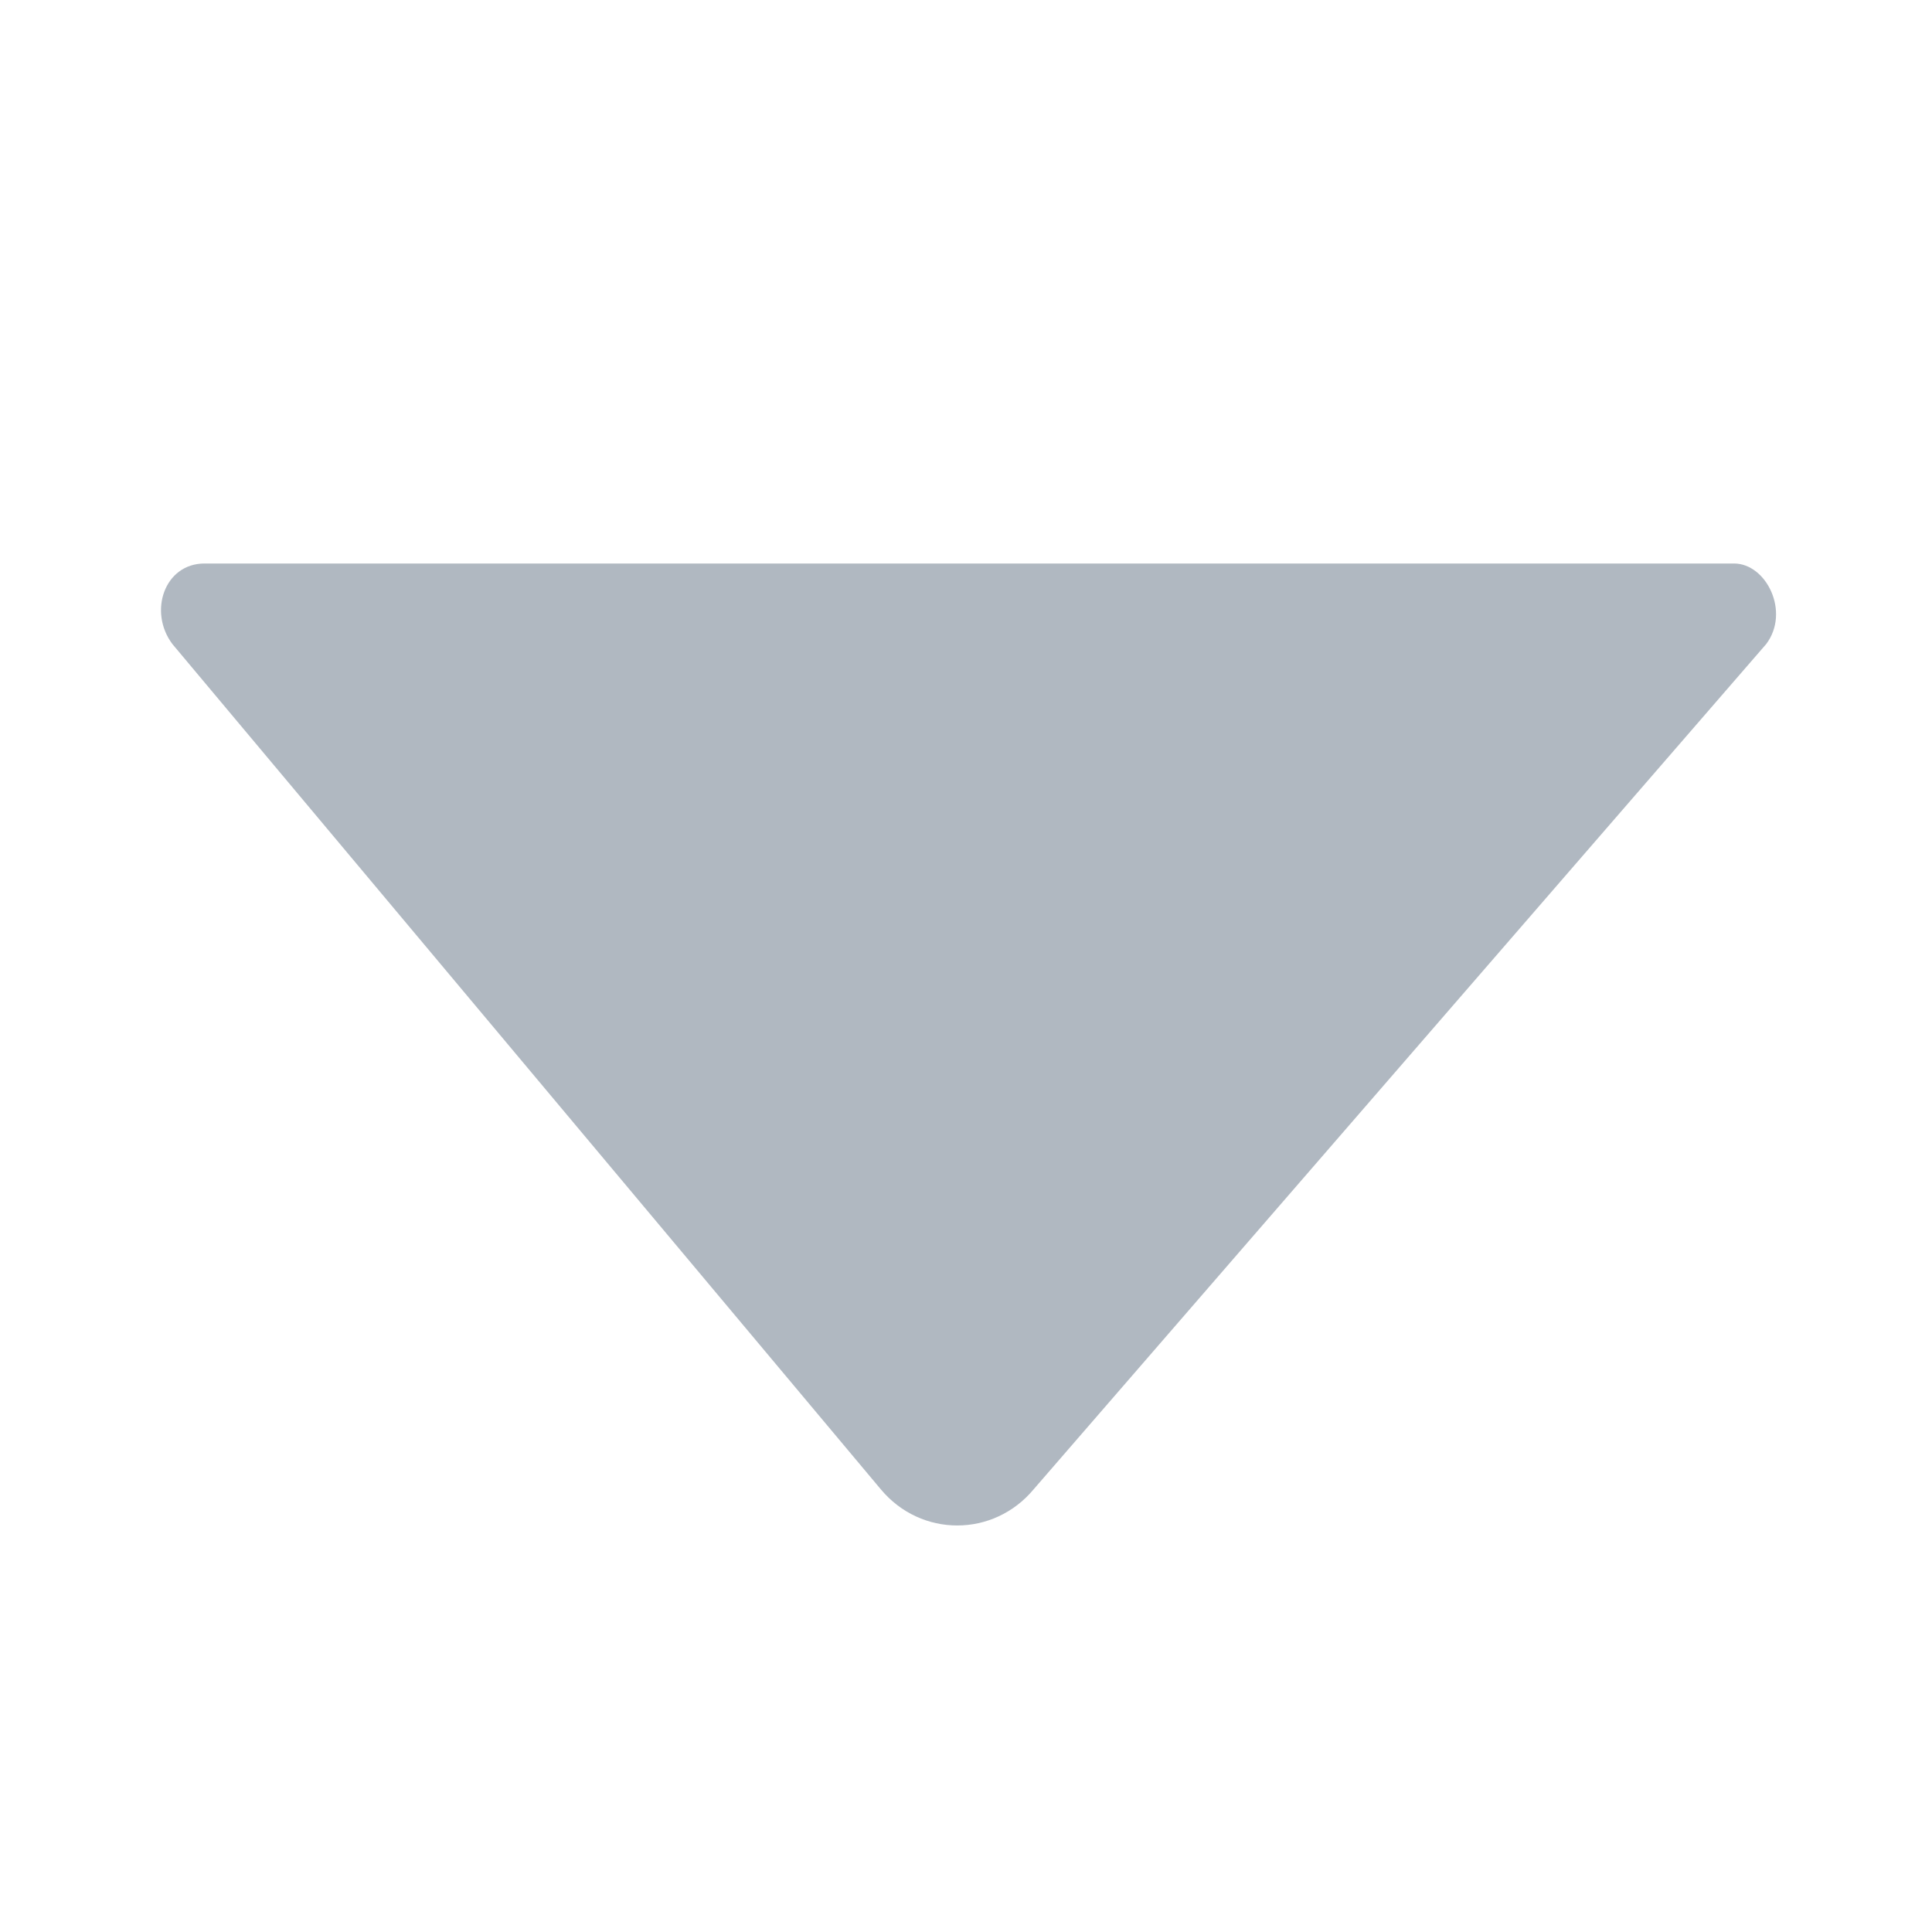
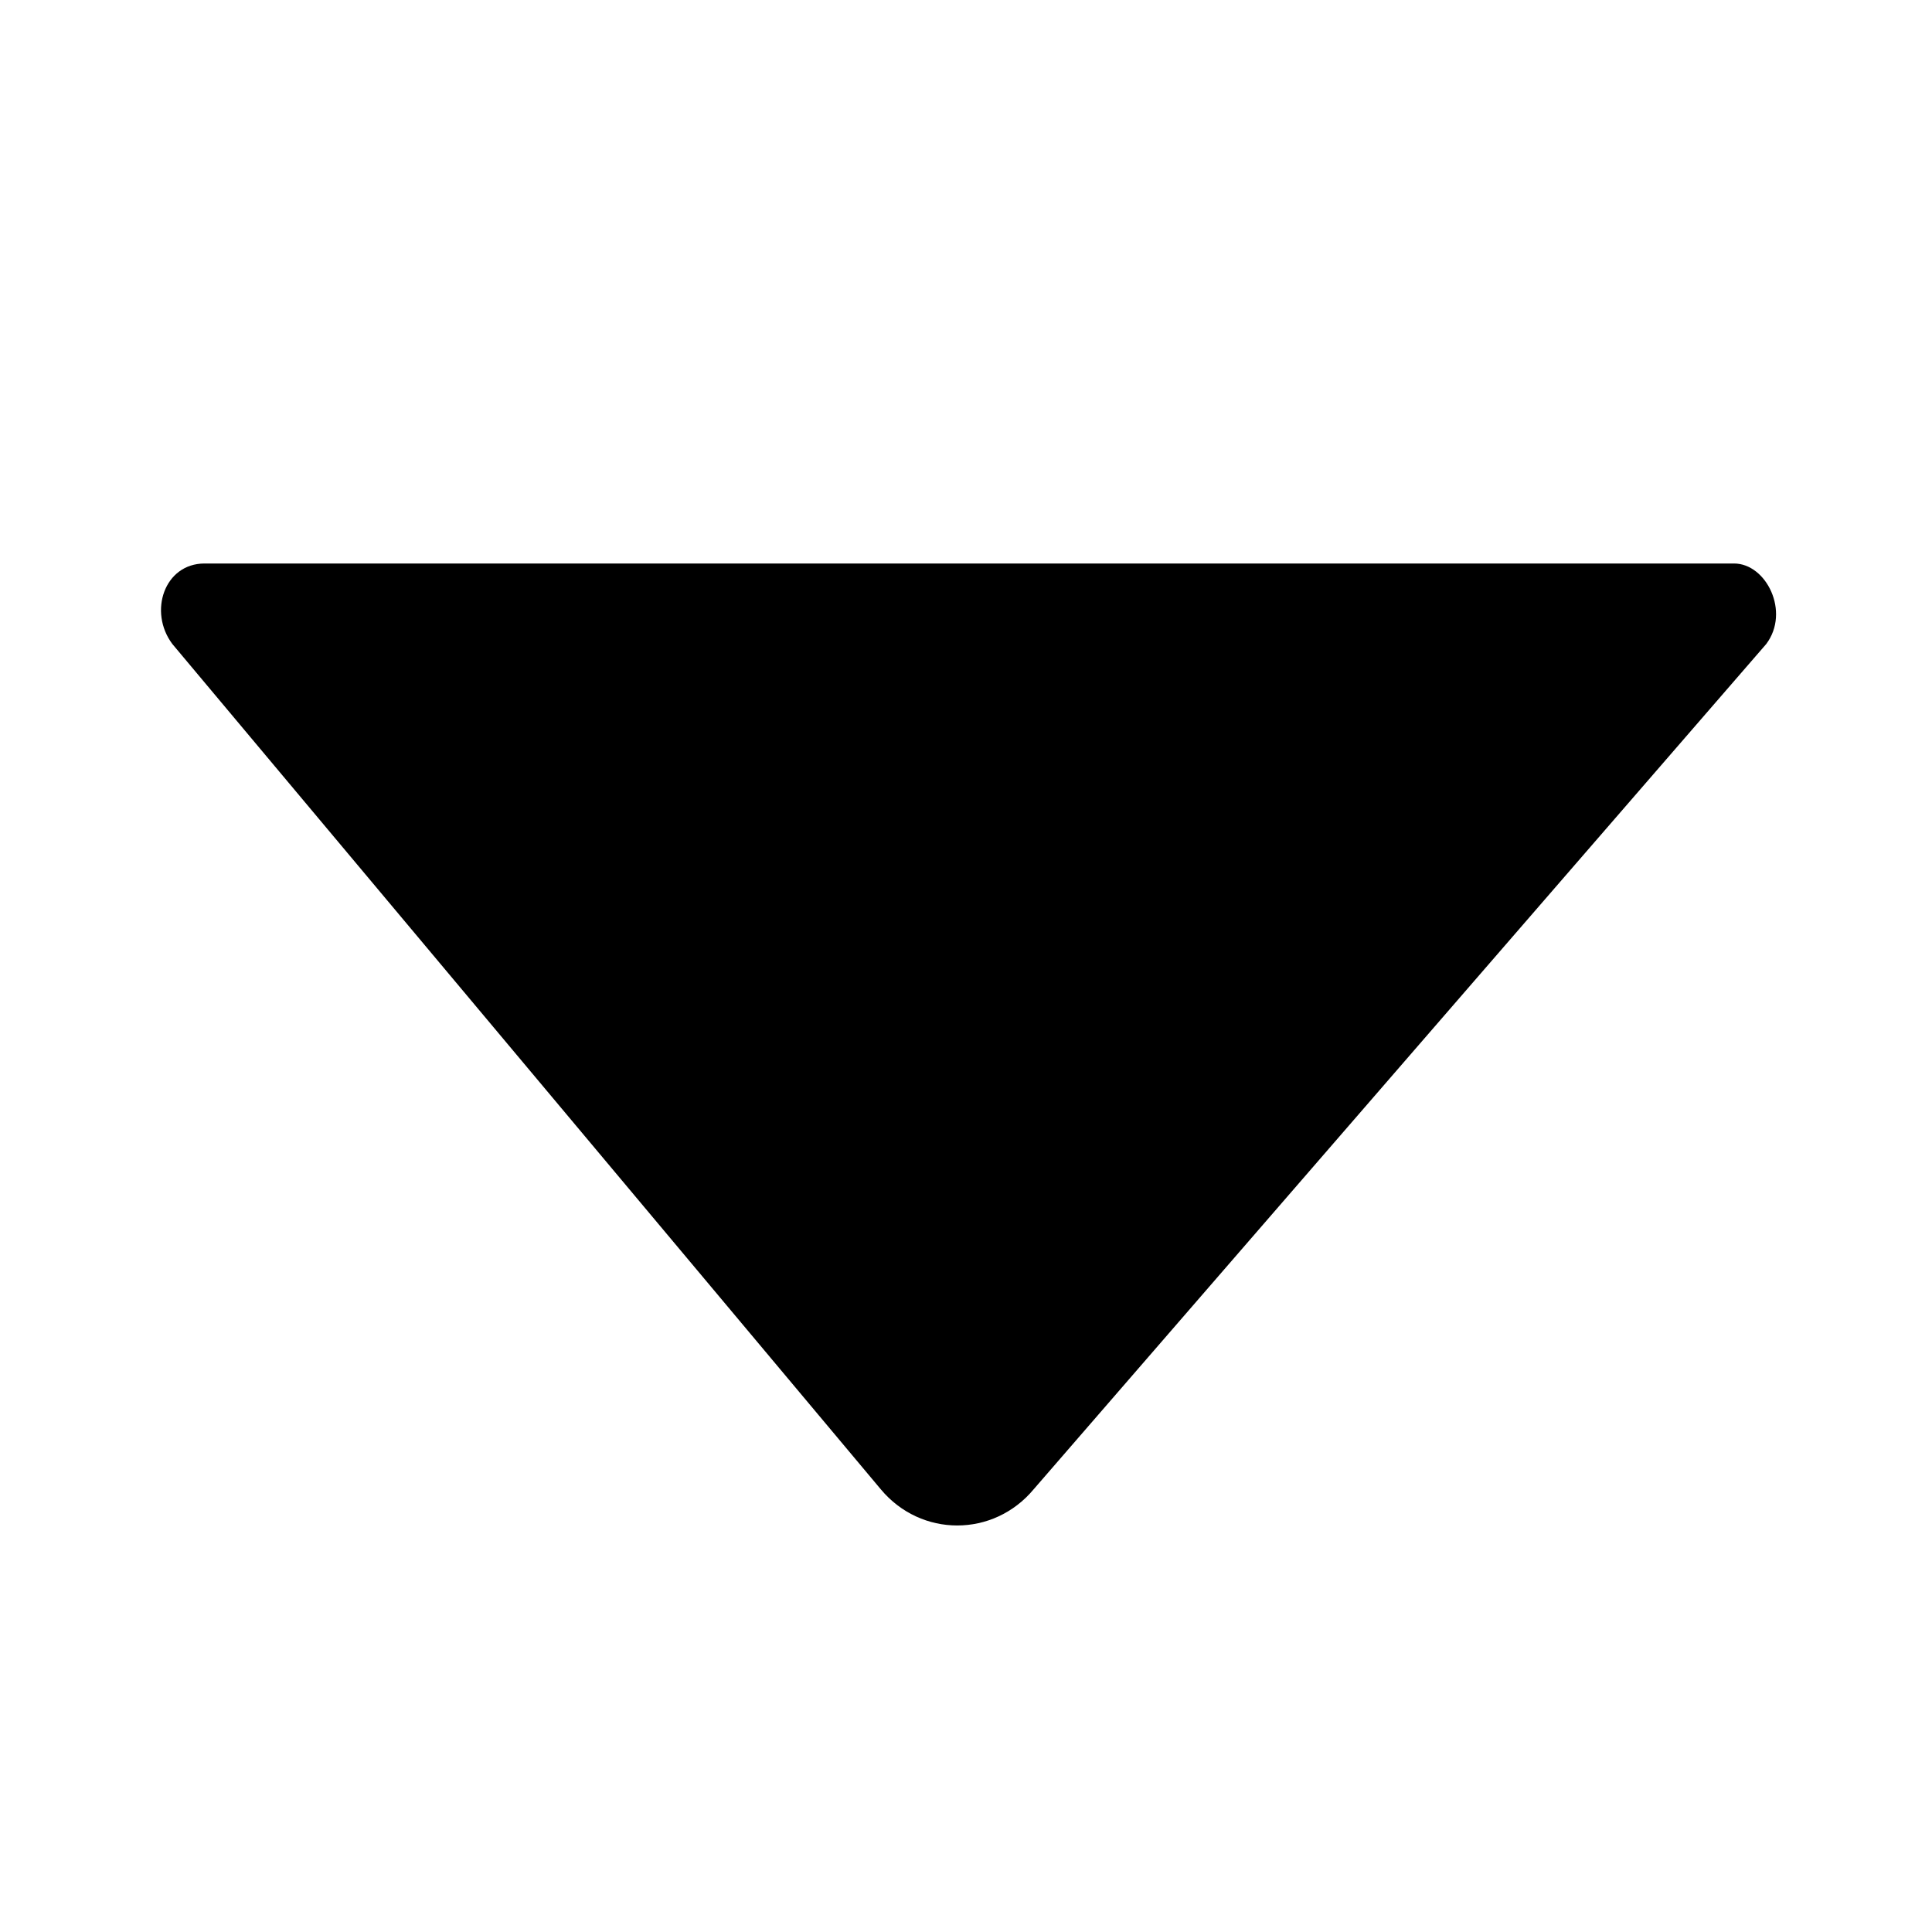
<svg xmlns="http://www.w3.org/2000/svg" width="24" height="24" viewBox="0 0 24 24" fill="none">
-   <path fill-rule="evenodd" clip-rule="evenodd" d="M2.541 7C2.041 7 1.841 7.6 2.141 8L10.941 18.5C11.441 19.1 12.341 19.1 12.841 18.5L21.941 8C22.241 7.6 21.941 7 21.541 7H2.541Z" fill="#B0B8C1" />
+   <path fill-rule="evenodd" clip-rule="evenodd" d="M2.541 7C2.041 7 1.841 7.6 2.141 8L10.941 18.5C11.441 19.1 12.341 19.1 12.841 18.5L21.941 8C22.241 7.6 21.941 7 21.541 7H2.541Z" fill="#000000" />
</svg>
